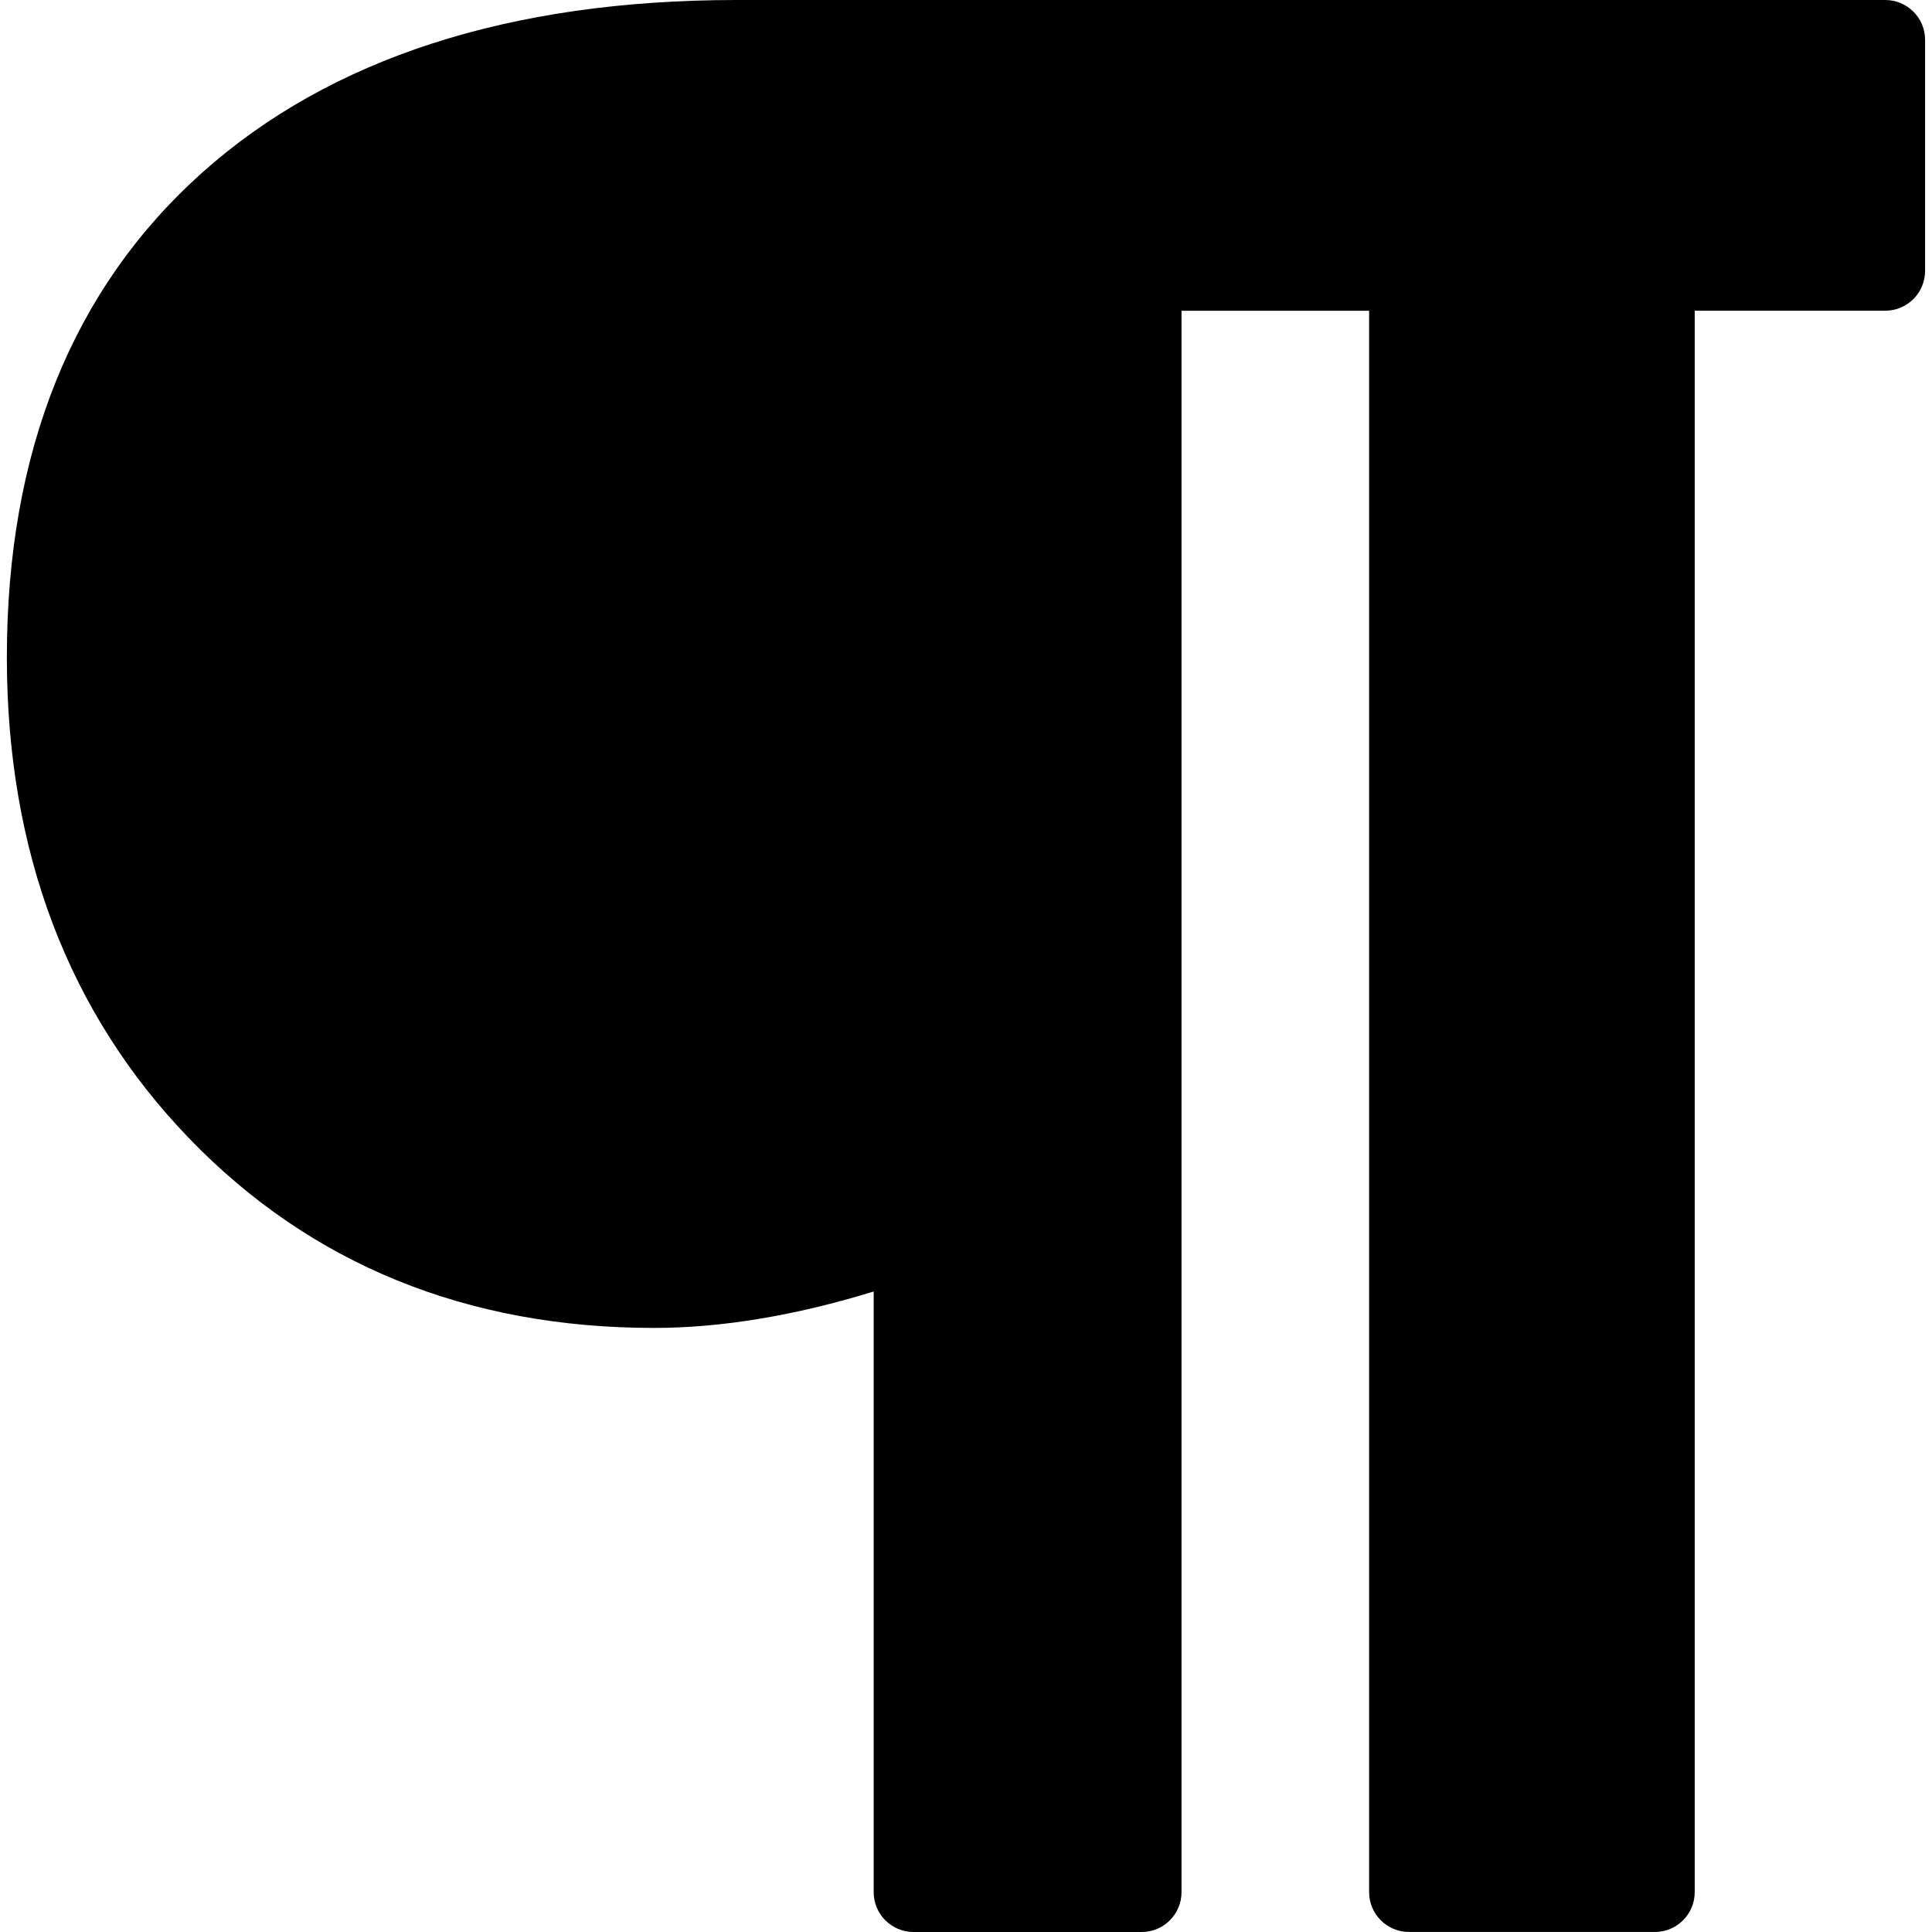
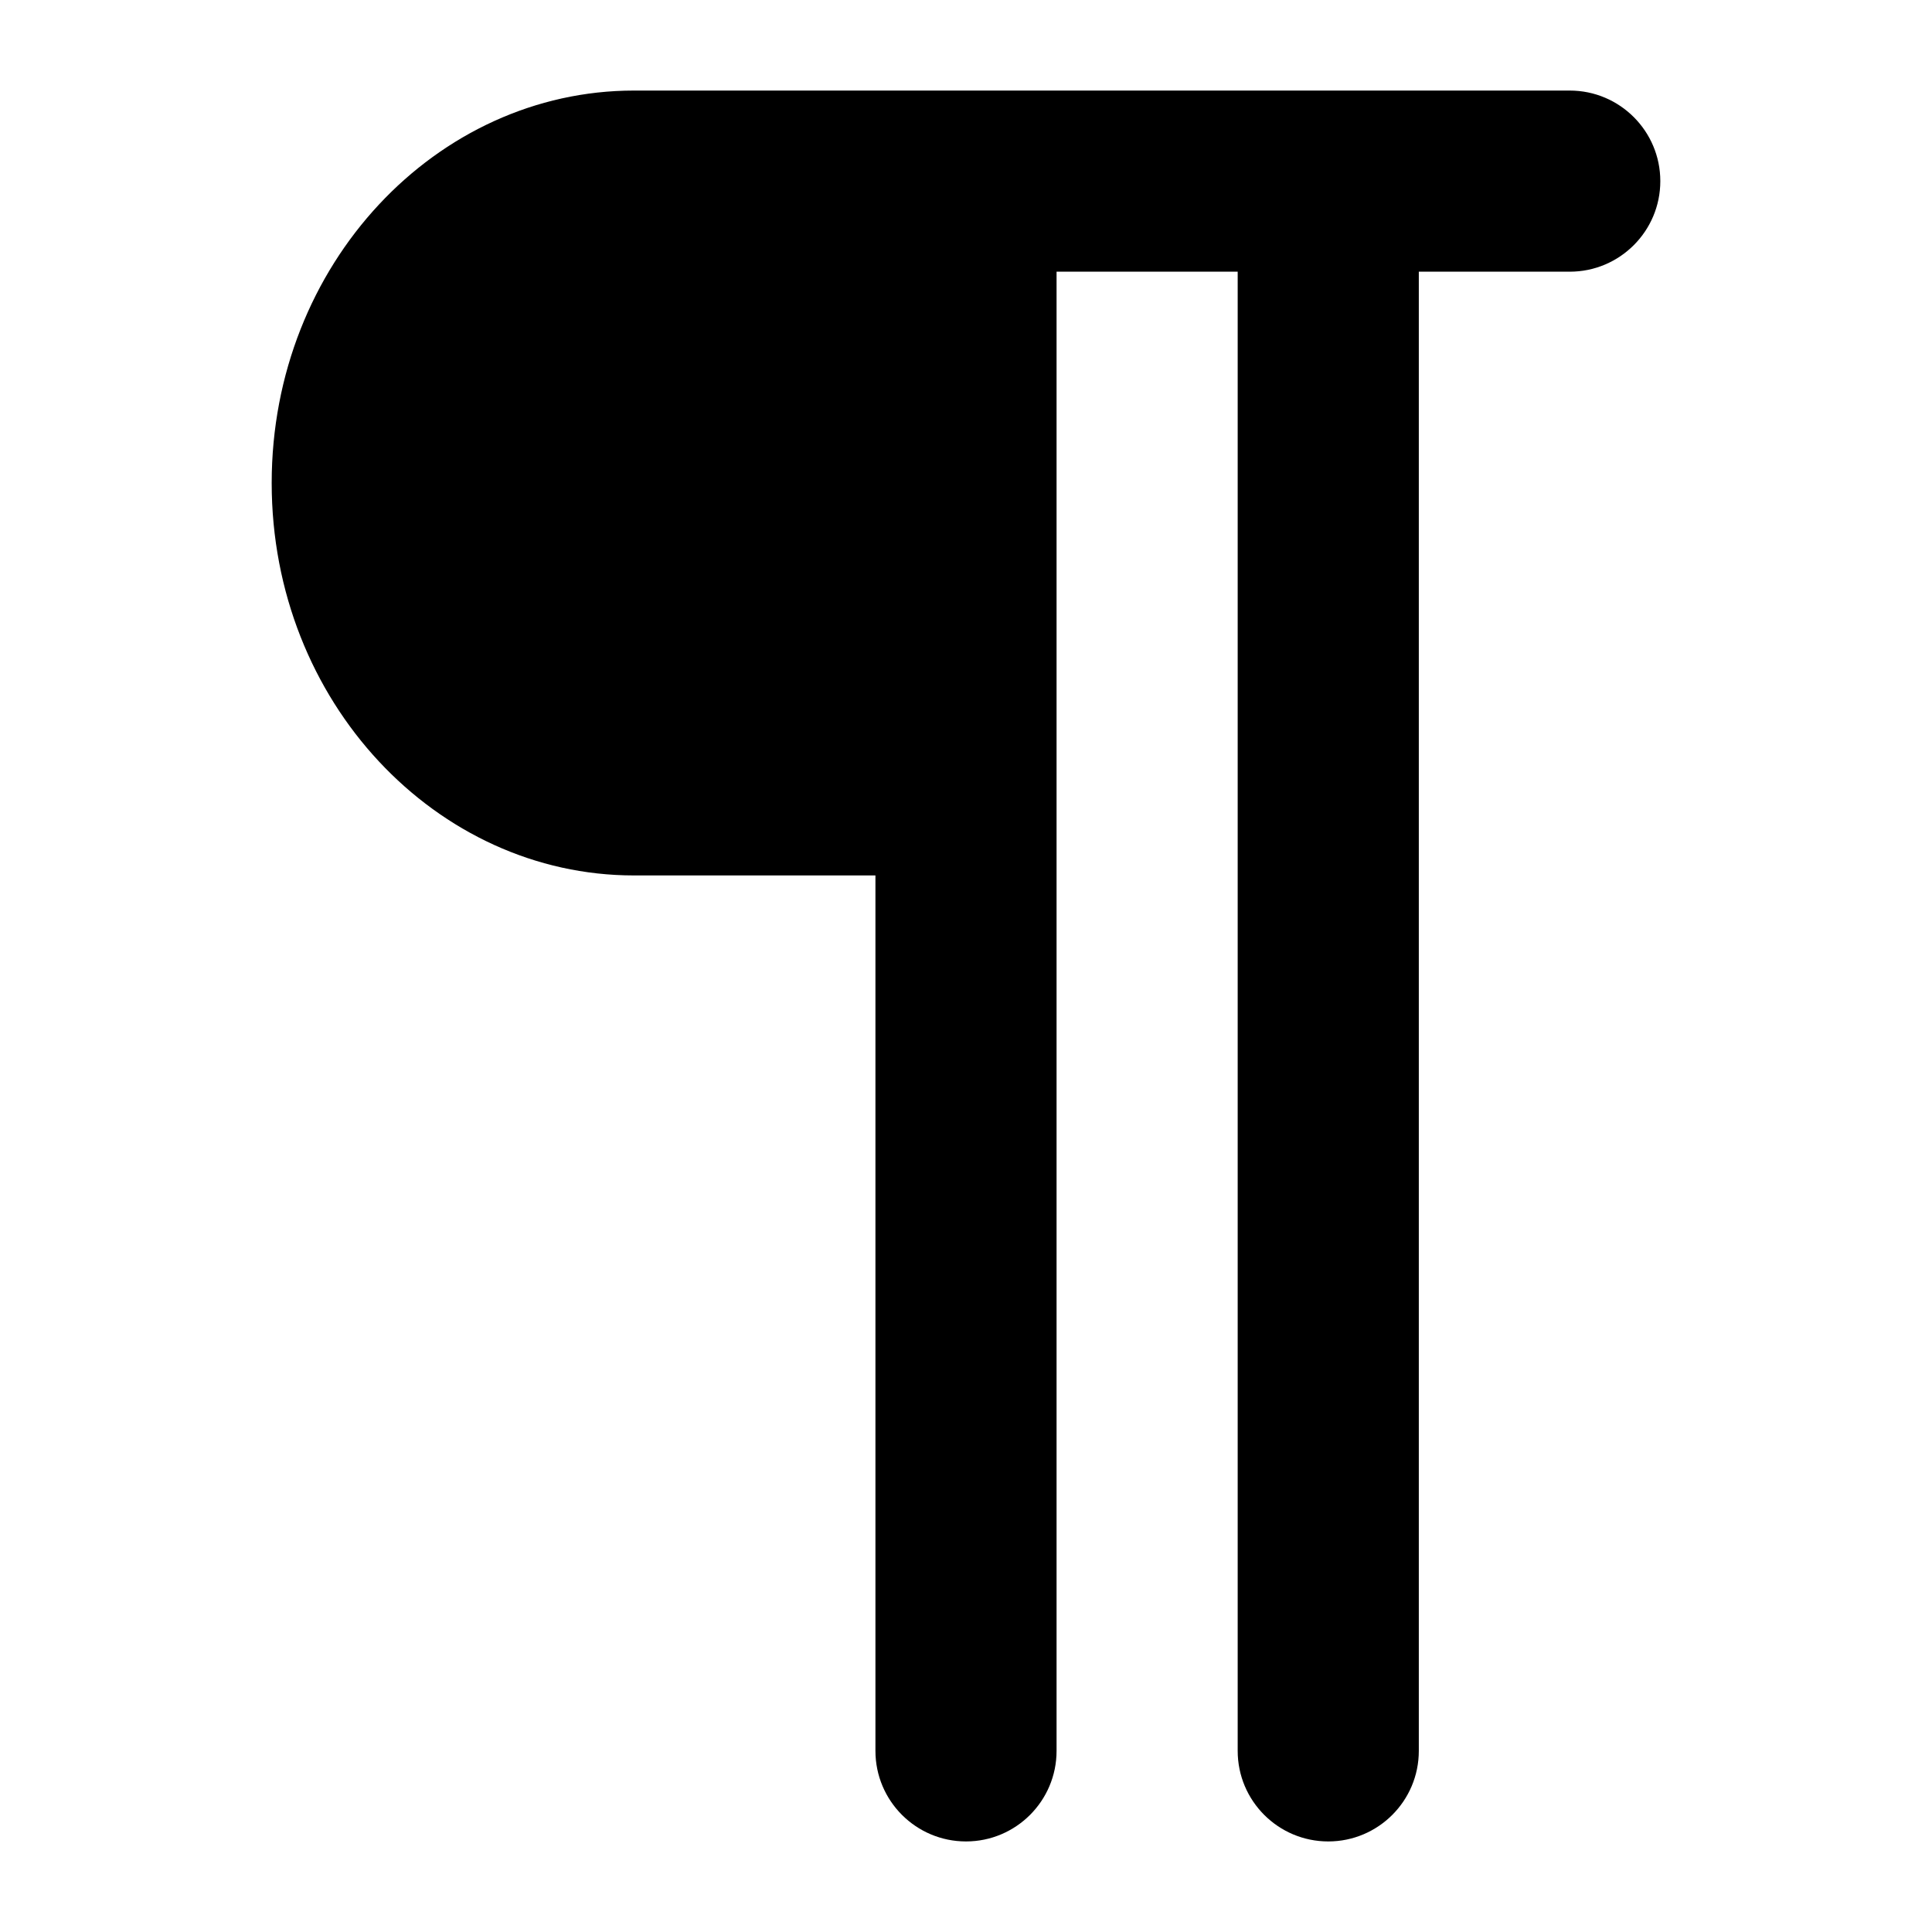
- <svg xmlns="http://www.w3.org/2000/svg" fill="#000000" version="1.1" id="Capa_1" width="800px" height="800px" viewBox="0 0 72.687 72.687" xml:space="preserve">
-   <g>
-     <path d="M72.427,1.499v8.691c0,0.829-0.671,1.5-1.5,1.5H63.76v59.496c0,0.829-0.671,1.5-1.5,1.5h-9.25c-0.829,0-1.5-0.671-1.5-1.5   V11.691h-7.058v59.496c0,0.829-0.67,1.5-1.5,1.5h-8.582c-0.829,0-1.5-0.671-1.5-1.5V48.59c-2.961,0.91-5.734,1.37-8.269,1.37   c-7.037,0-12.92-2.399-17.485-7.132c-4.551-4.717-6.858-10.806-6.858-18.1c0-7.734,2.47-13.867,7.34-18.226   C12.422,2.188,19.19,0,27.716,0h43.209C71.756-0.001,72.427,0.671,72.427,1.499z" />
-   </g>
+ <svg xmlns="http://www.w3.org/2000/svg" fill="#000000" width="800px" height="800px" viewBox="0 0 32 32" version="1.1" xml:space="preserve" style="fill-rule:evenodd;clip-rule:evenodd;stroke-linejoin:round;stroke-miterlimit:2;">
+   <path d="M14.5,14.5l-0,14.5c0,0.828 0.672,1.5 1.5,1.5c0.828,-0 1.5,-0.672 1.5,-1.5l-0,-24.5l3,-0l-0,24.5c0,0.828 0.672,1.5 1.5,1.5c0.828,-0 1.5,-0.672 1.5,-1.5l-0,-24.5l2.5,-0c0.828,-0 1.5,-0.672 1.5,-1.5c-0,-0.828 -0.672,-1.5 -1.5,-1.5l-15.5,-0c-3.266,-0 -6,2.871 -6,6.5c-0,3.629 2.734,6.5 6,6.5l4,-0Z" />
</svg>
